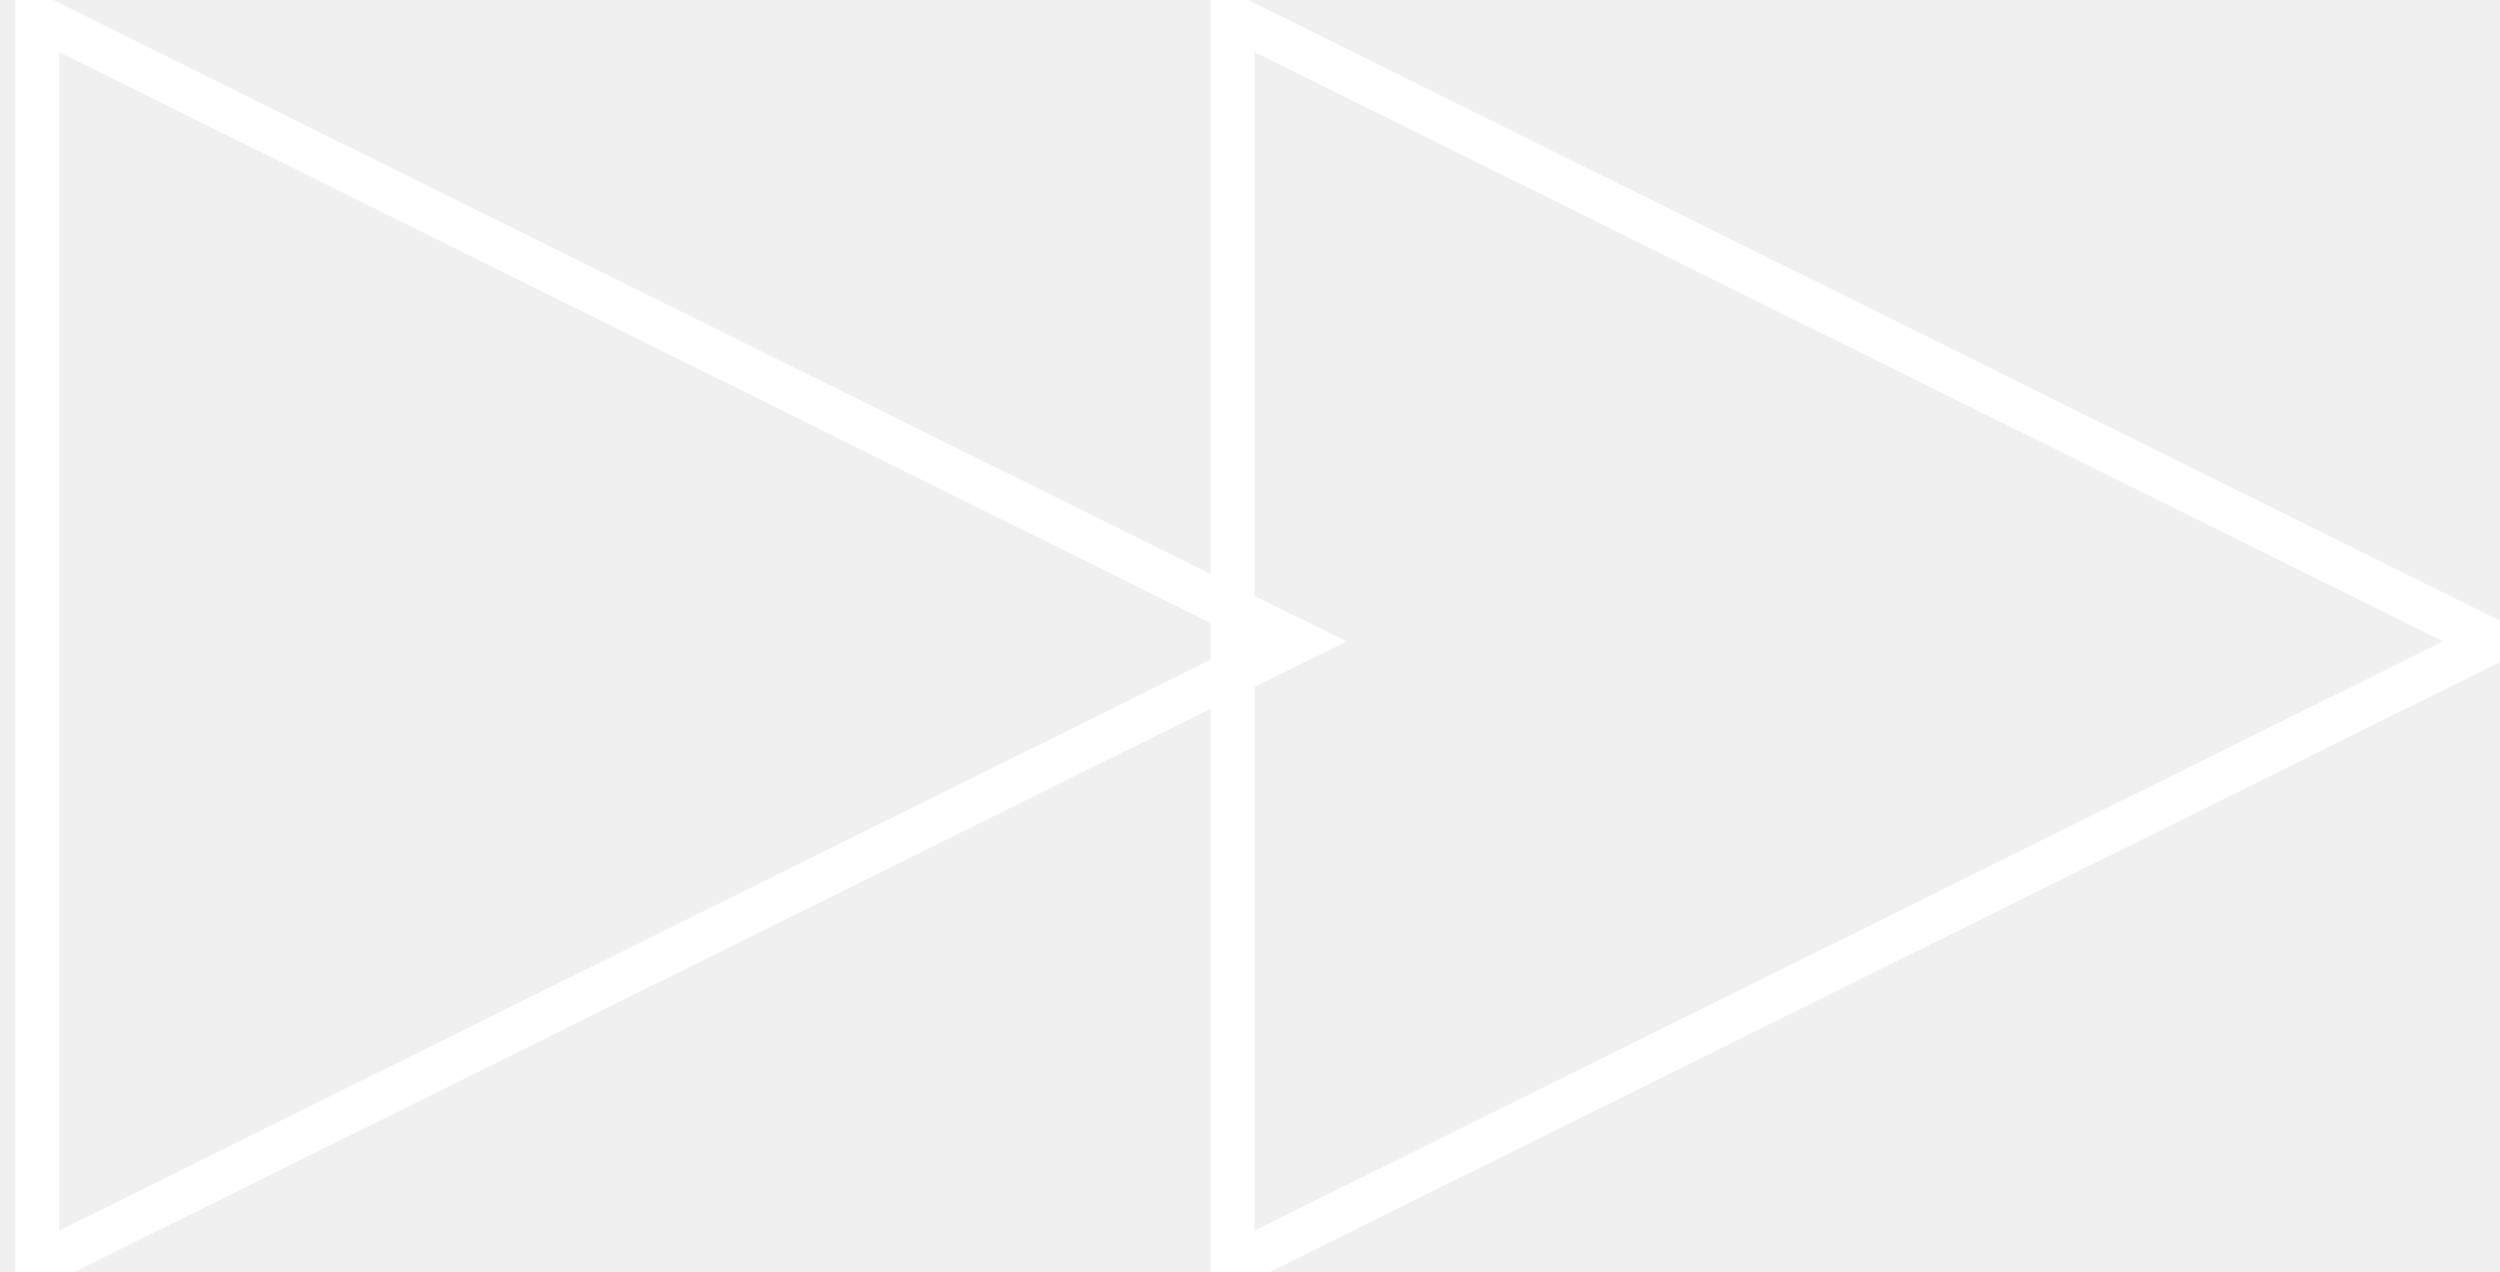
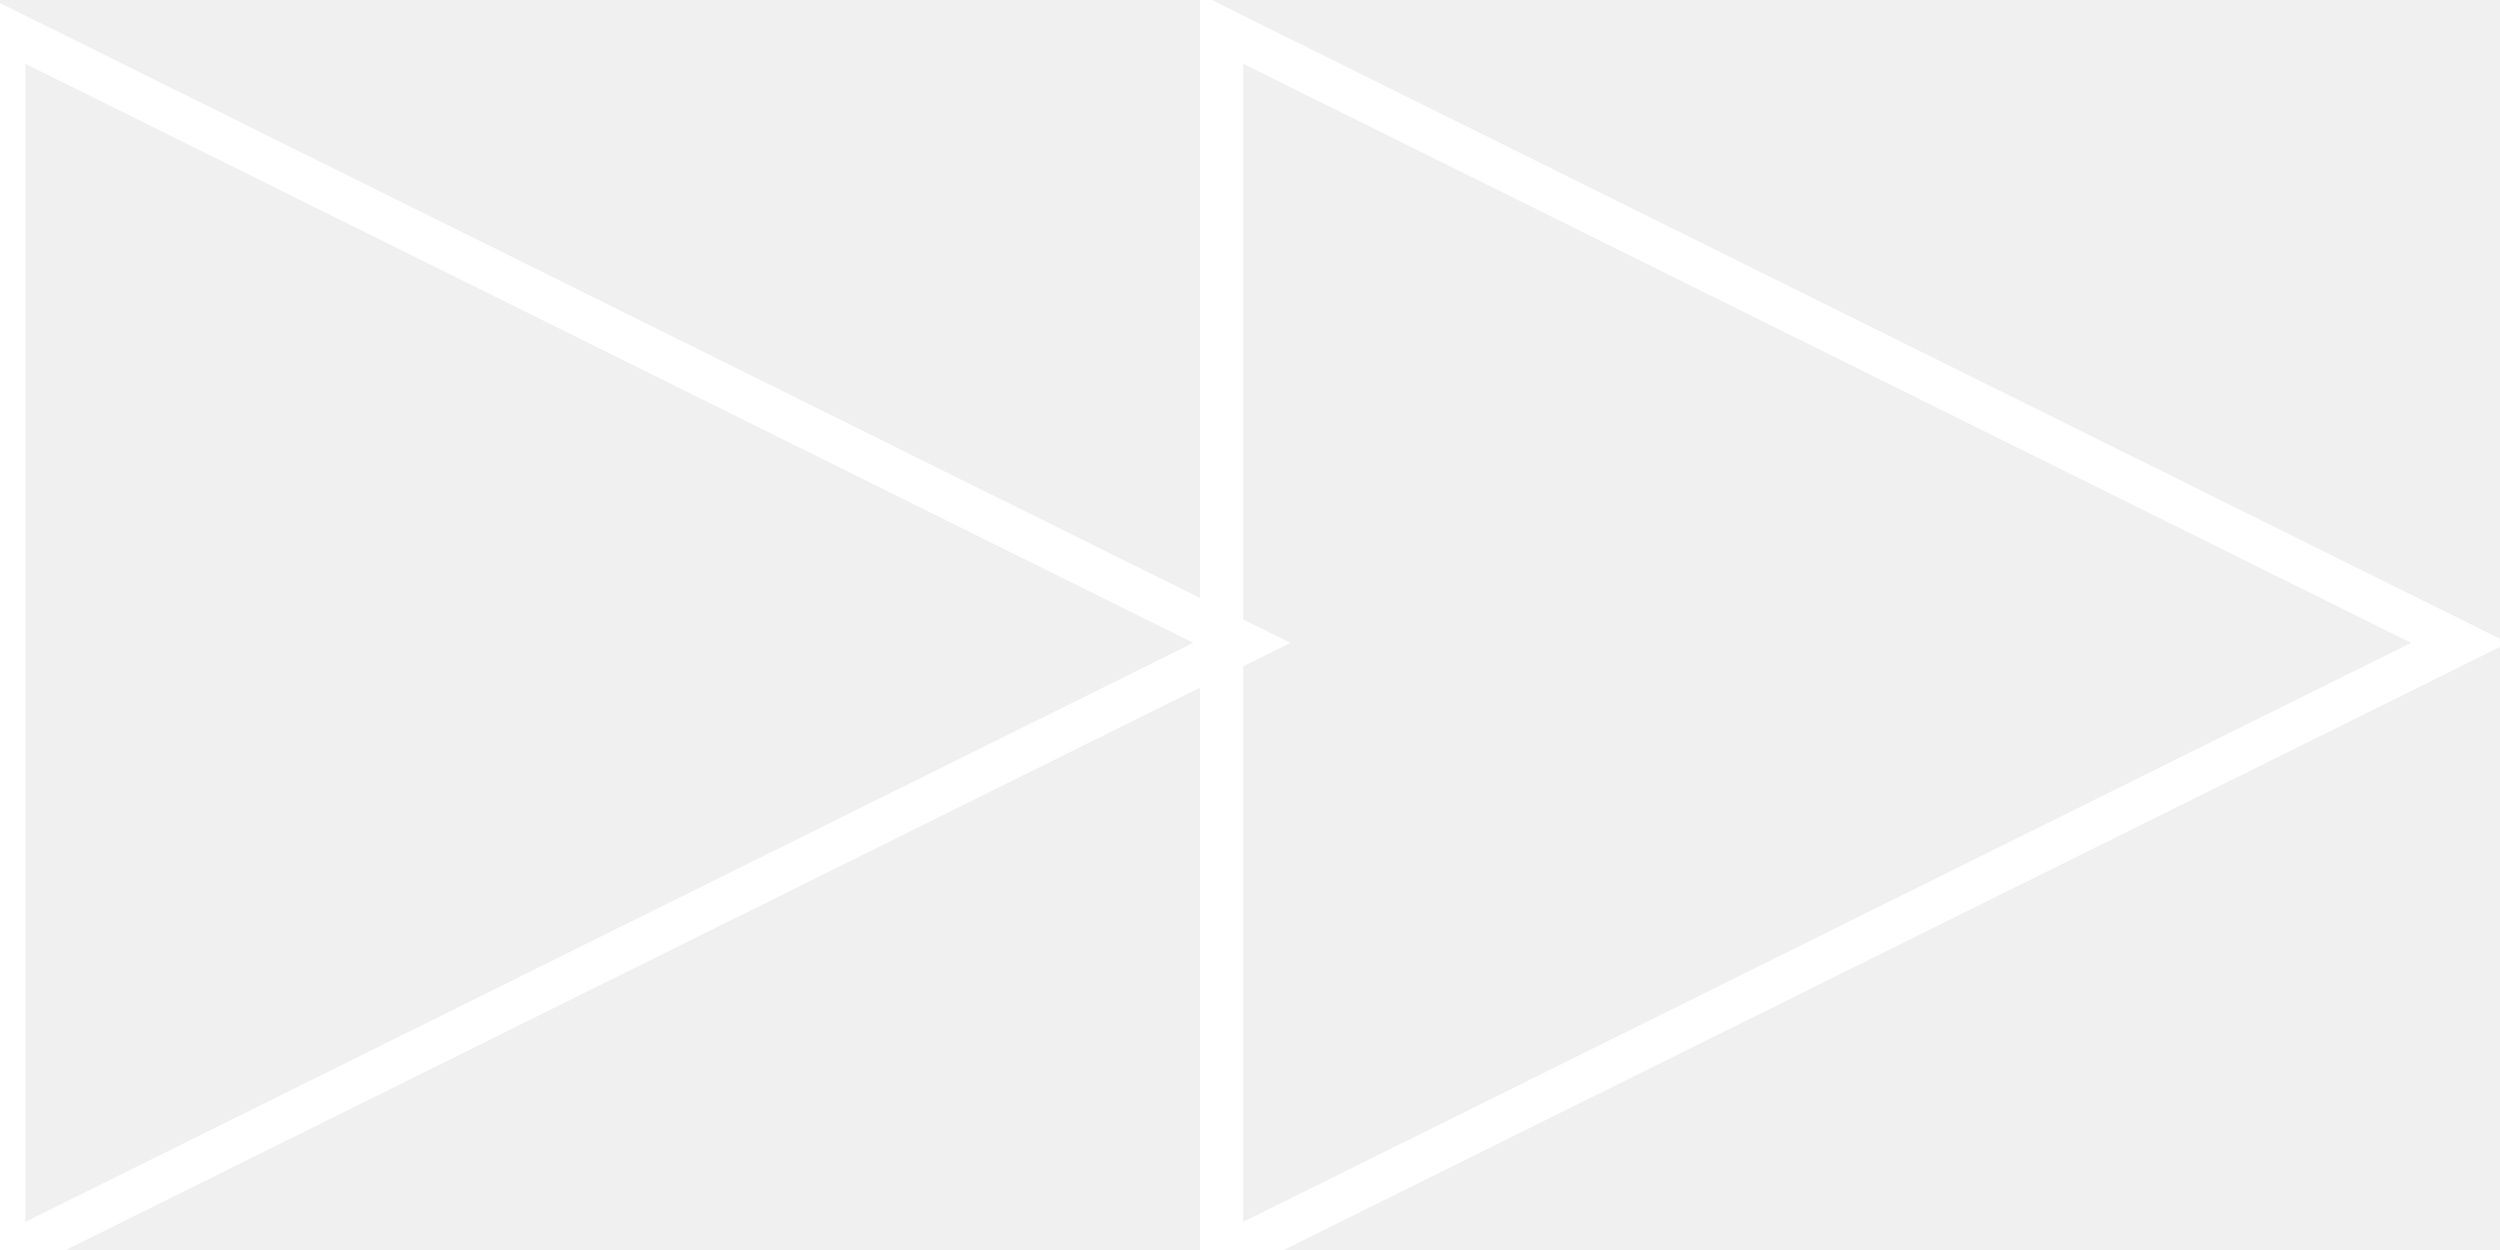
- <svg xmlns="http://www.w3.org/2000/svg" width="57px" height="29px" viewBox="0 0 57 29" version="1.1">
-   <defs />
-   <g id="Welcome" stroke="none" stroke-width="1" fill="none" fill-rule="evenodd">
-     <g id="Playback//controls" transform="translate(-840, -893)" stroke="#FFFFFF">
-       <g id="Controls-2" transform="translate(596, 881)">
-         <g id="Fast-Forward-right-button" transform="translate(244.7622, 11.70886)">
-           <path d="M0.088,29.154 L0.088,0.673 L28.811,14.914 L0.088,29.154 L0.088,29.154 Z" id="Triangle-8" />
-           <path d="M27.342,29.154 L27.342,0.673 L56.064,14.914 L27.342,29.154 L27.342,29.154 Z" id="Triangle-9" />
-         </g>
-       </g>
-     </g>
+ <svg xmlns="http://www.w3.org/2000/svg" width="58px" height="29px" viewBox="0 0 58 29" version="1.1">
+   <g stroke="#FFFFFF" stroke-width="1" fill="none" fill-rule="evenodd">
+     <path d="M0.088,29.154 L0.088,0.673 L28.811,14.914 L0.088,29.154 L0.088,29.154 Z" id="Triangle-8" />
+     <path d="M28.342,29.154 L28.342,0.673 L57.064,14.914 L28.342,29.154 L28.342,29.154 Z" id="Triangle-9" />
  </g>
</svg>
